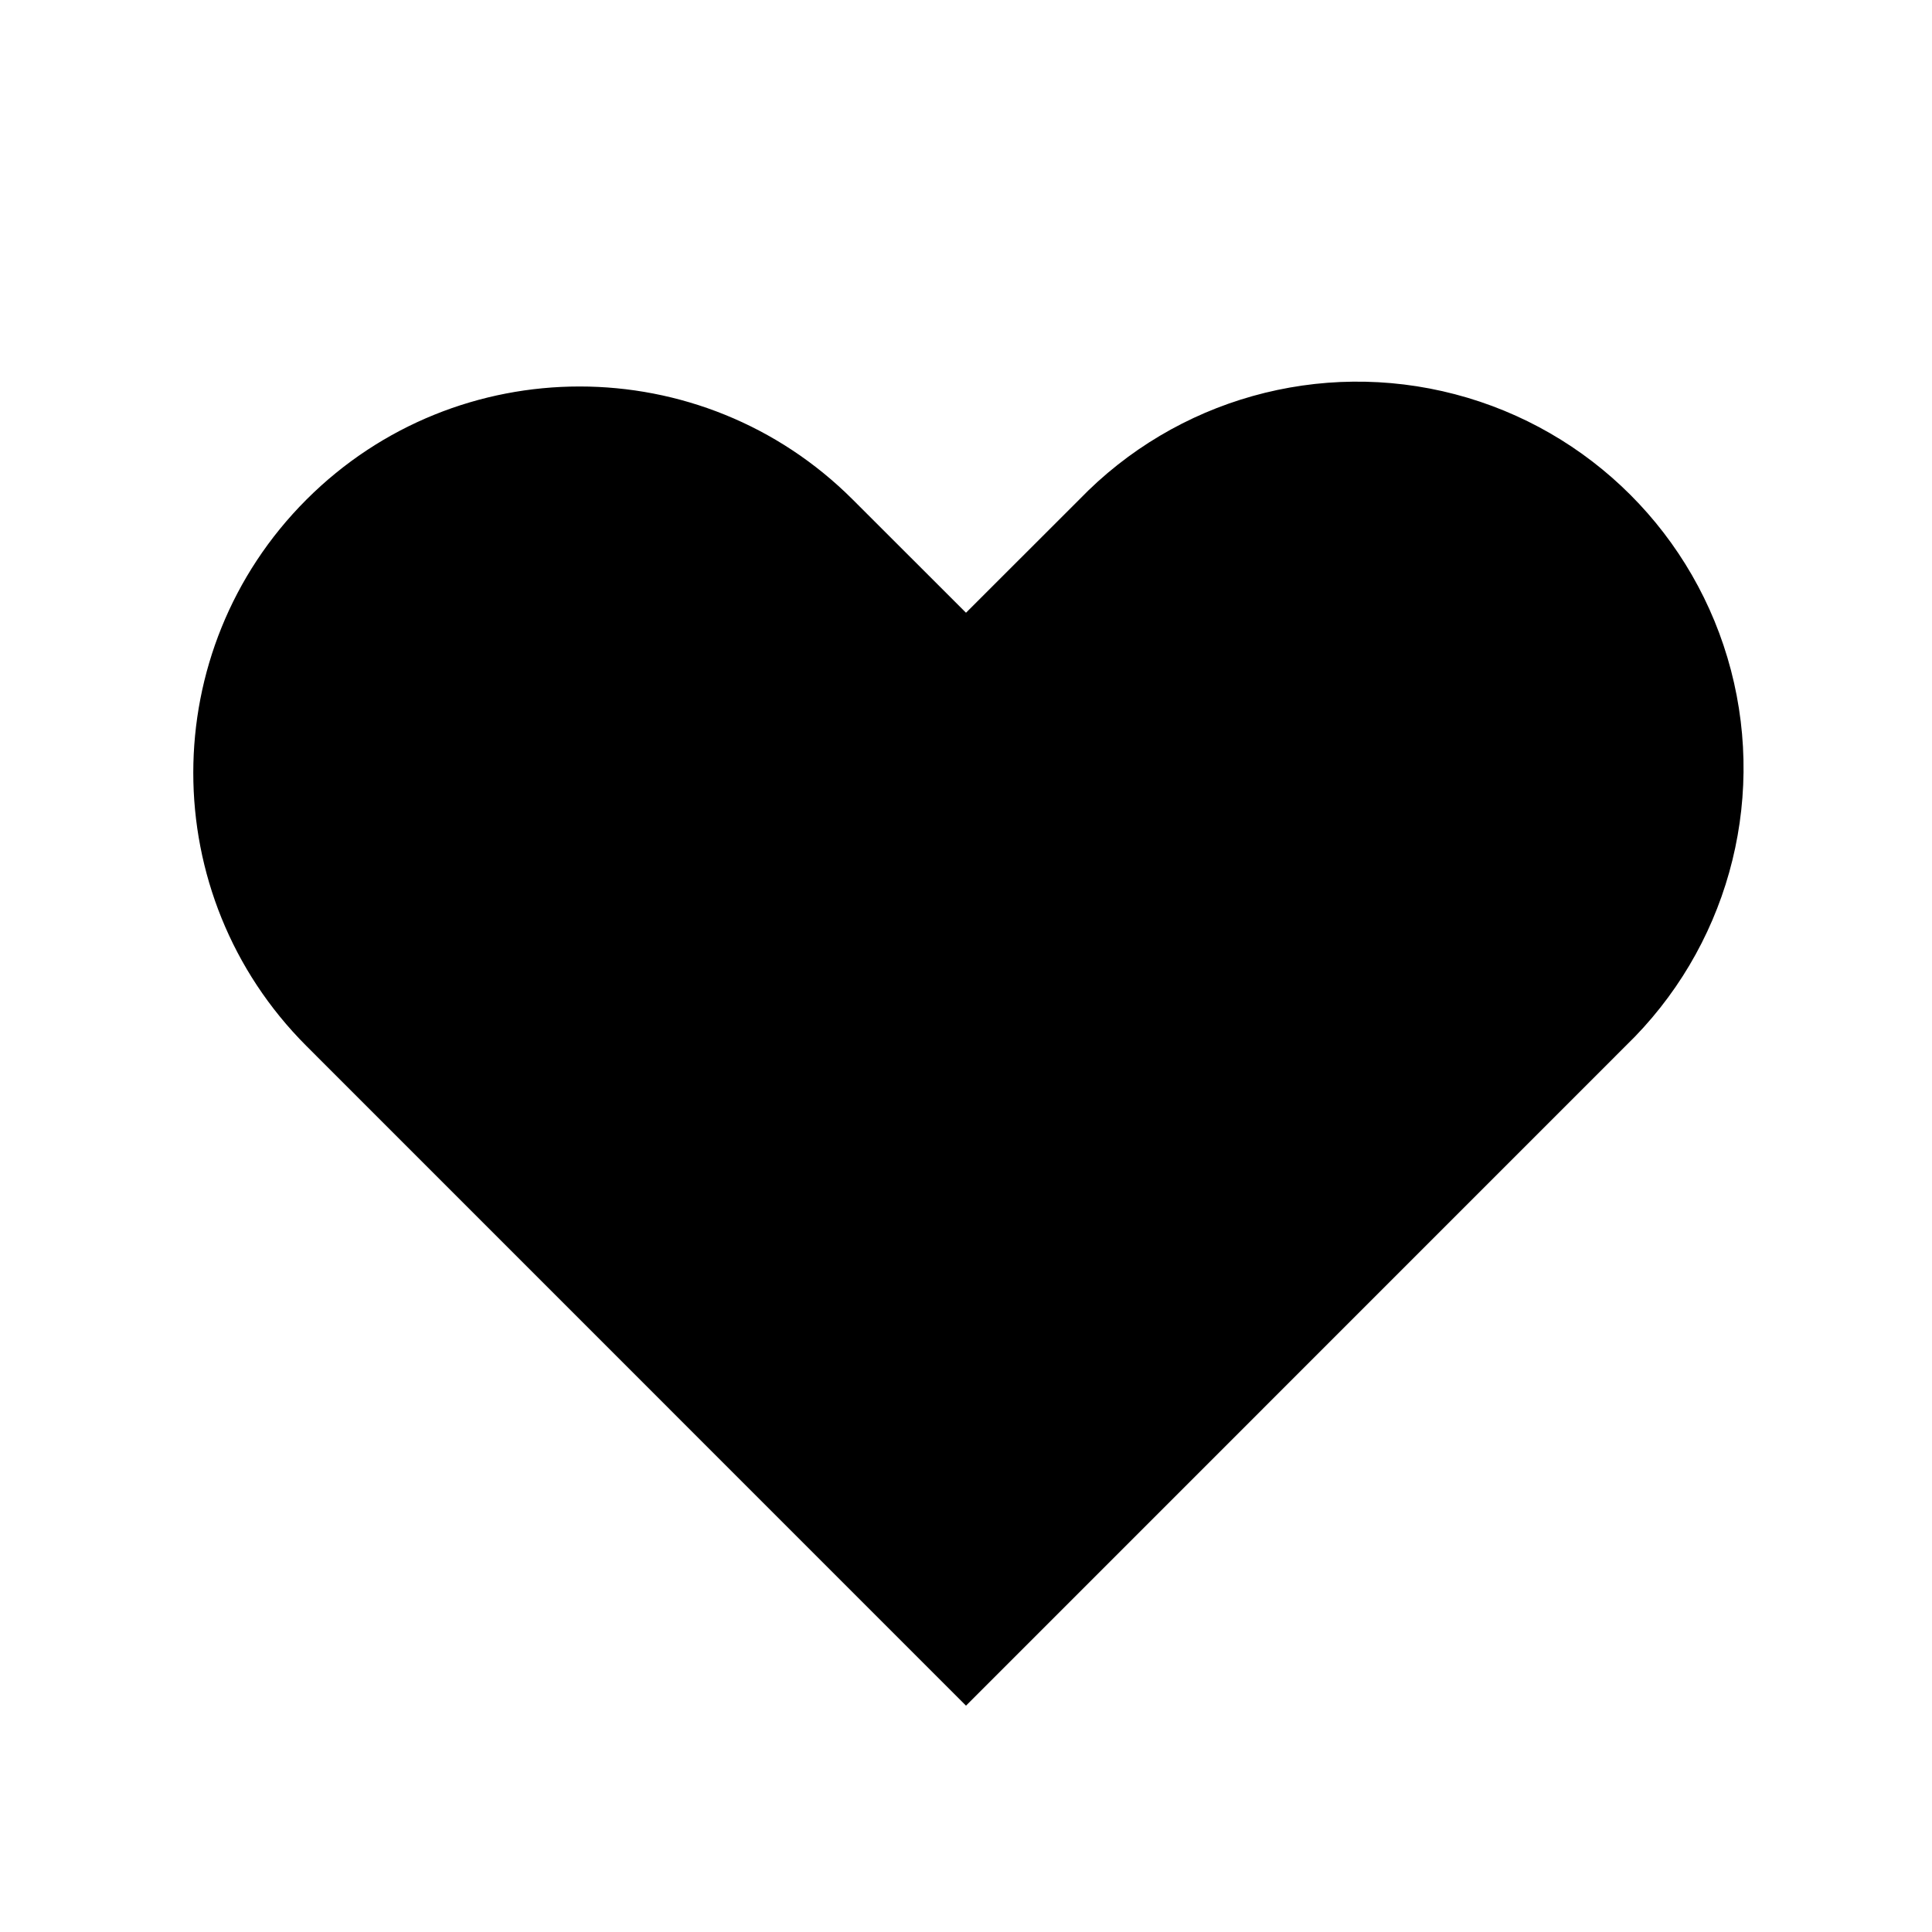
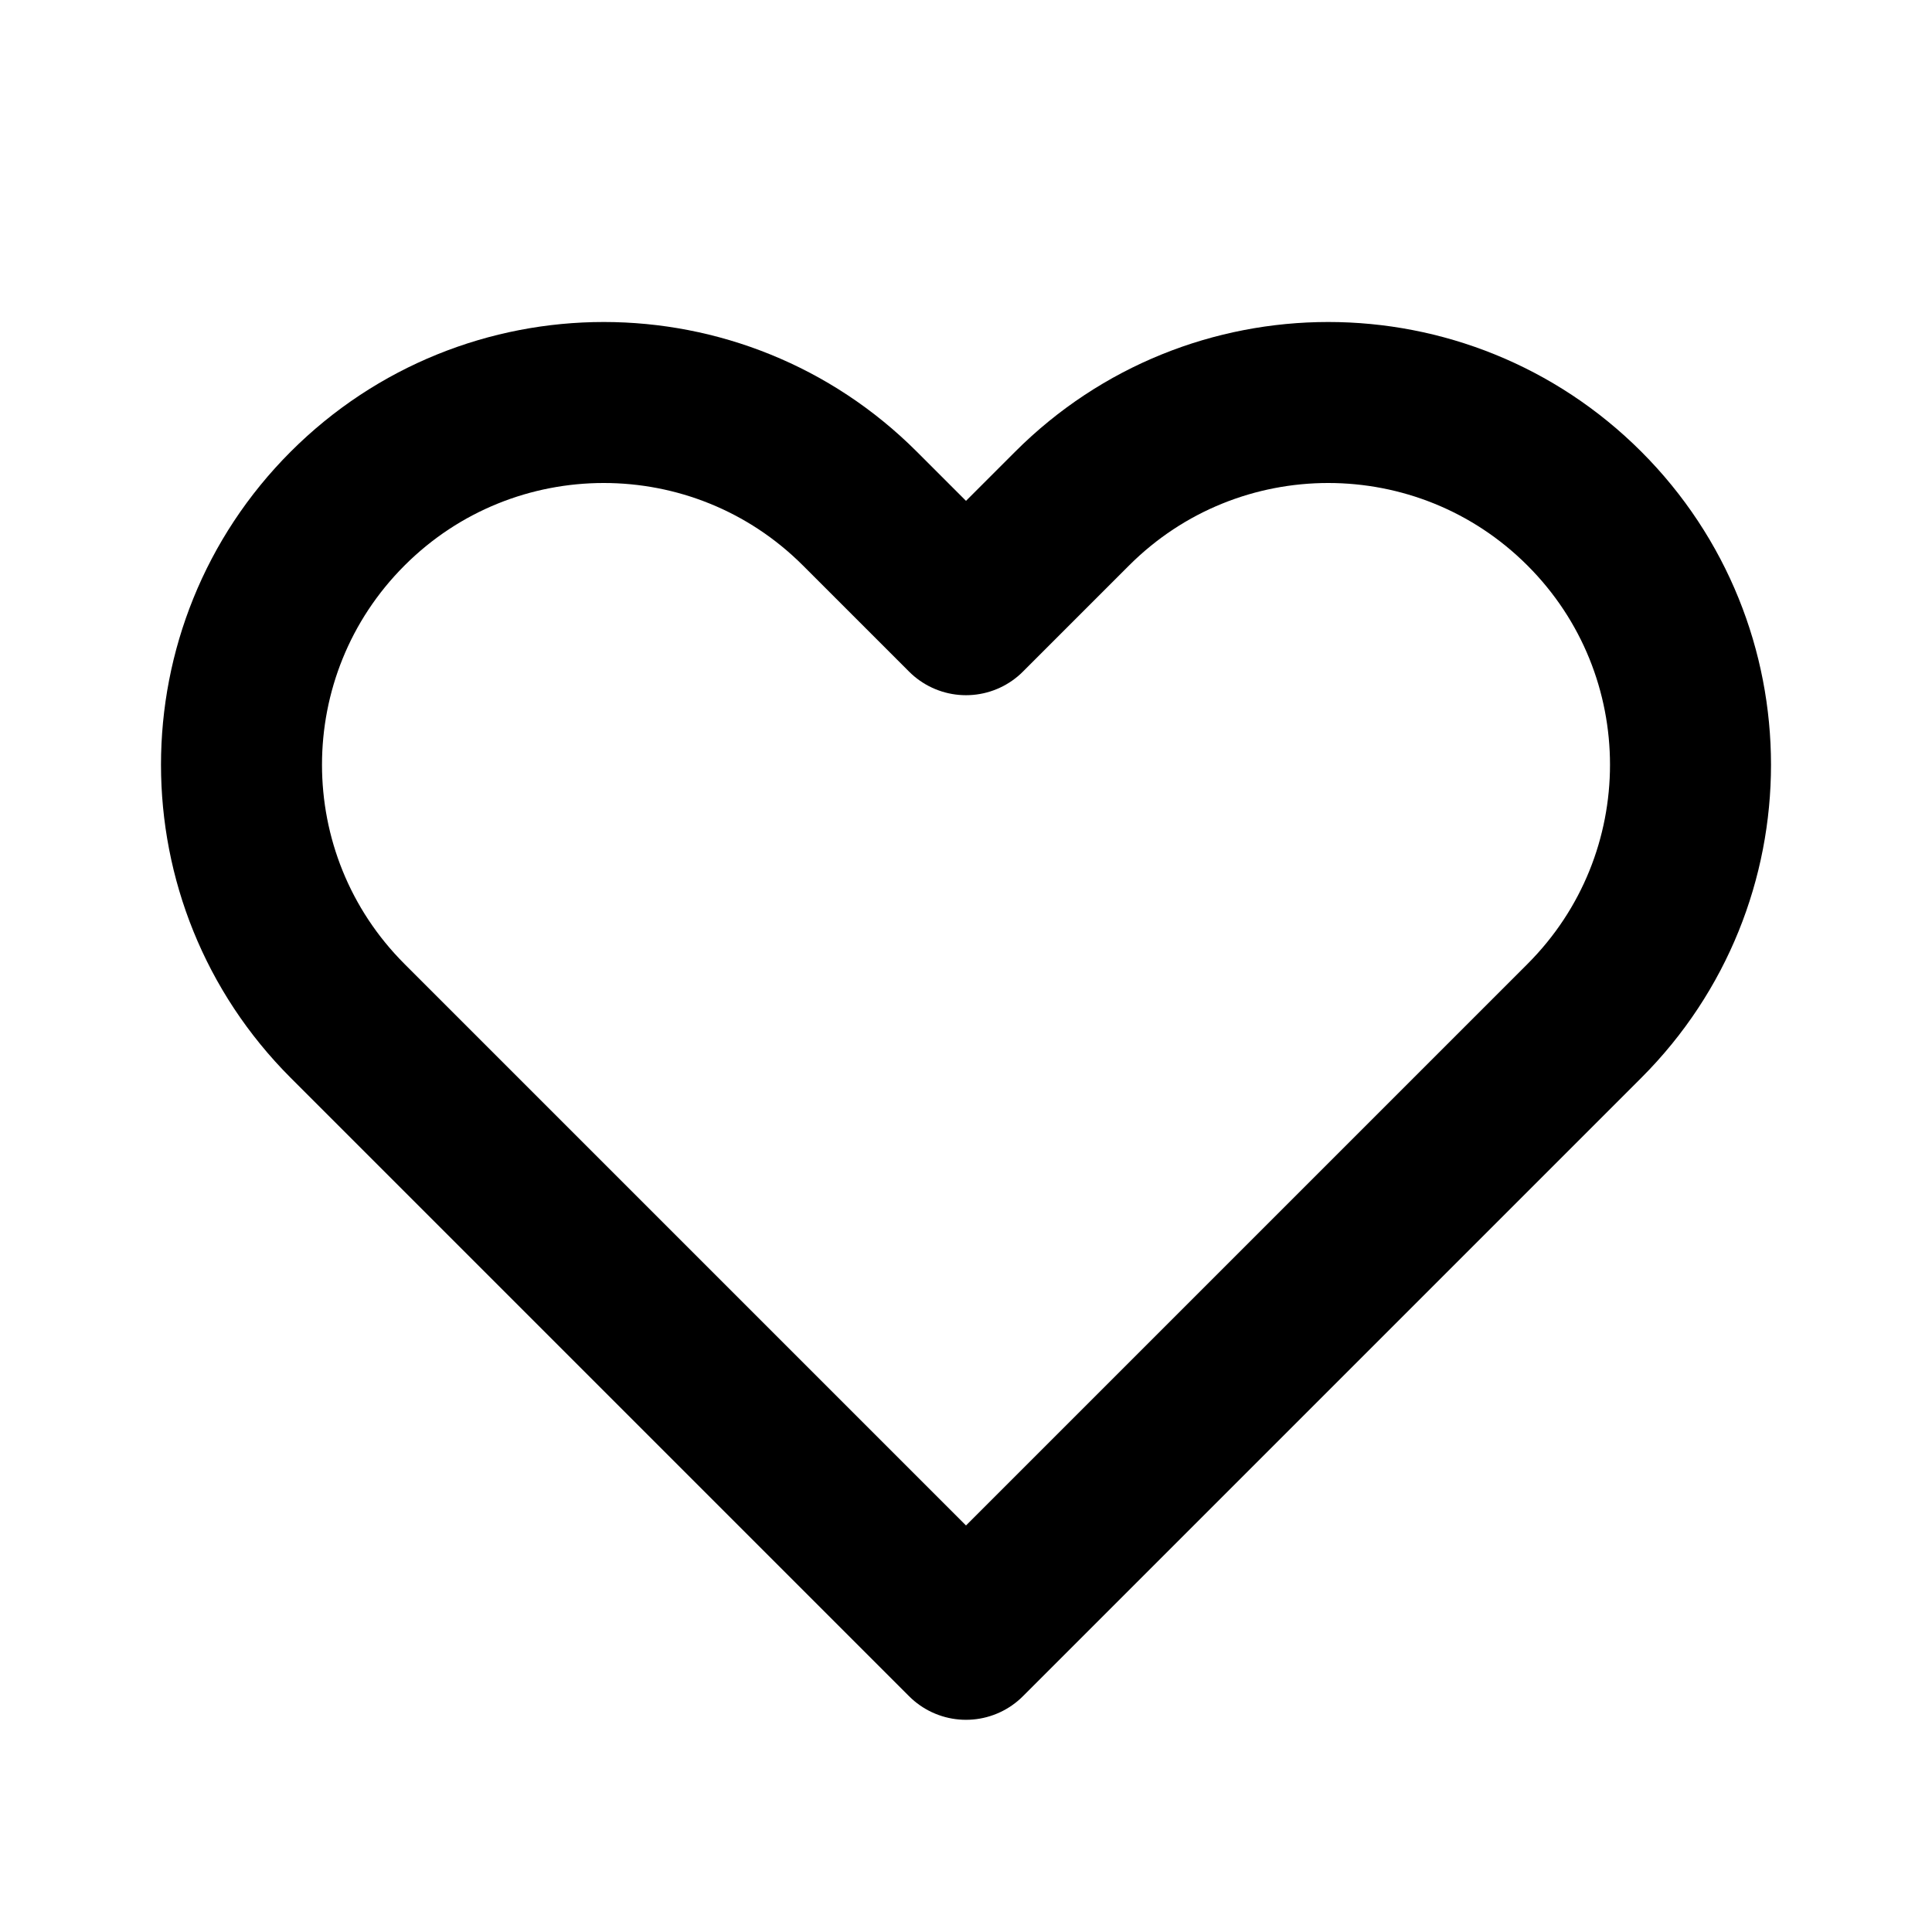
- <svg xmlns="http://www.w3.org/2000/svg" fill="currentColor" viewBox="0 0 20 20">
-   <path fill-rule="evenodd" d="M3.172 5.172a4 4 0 015.656 0L10 6.343l1.172-1.171a4 4 0 115.656 5.656L10 17.657l-6.828-6.829a4 4 0 010-5.656z" clip-rule="evenodd" />
+ <svg xmlns="http://www.w3.org/2000/svg" fill="none" viewBox="0 0 24 24" stroke="currentColor">
+   <path stroke-linecap="round" stroke-linejoin="round" stroke-width="2" d="M4.318 6.318a4.5 4.5 0 000 6.364L12 20.364l7.682-7.682a4.5 4.5 0 00-6.364-6.364L12 7.636l-1.318-1.318a4.5 4.5 0 00-6.364 0z" />
</svg>
